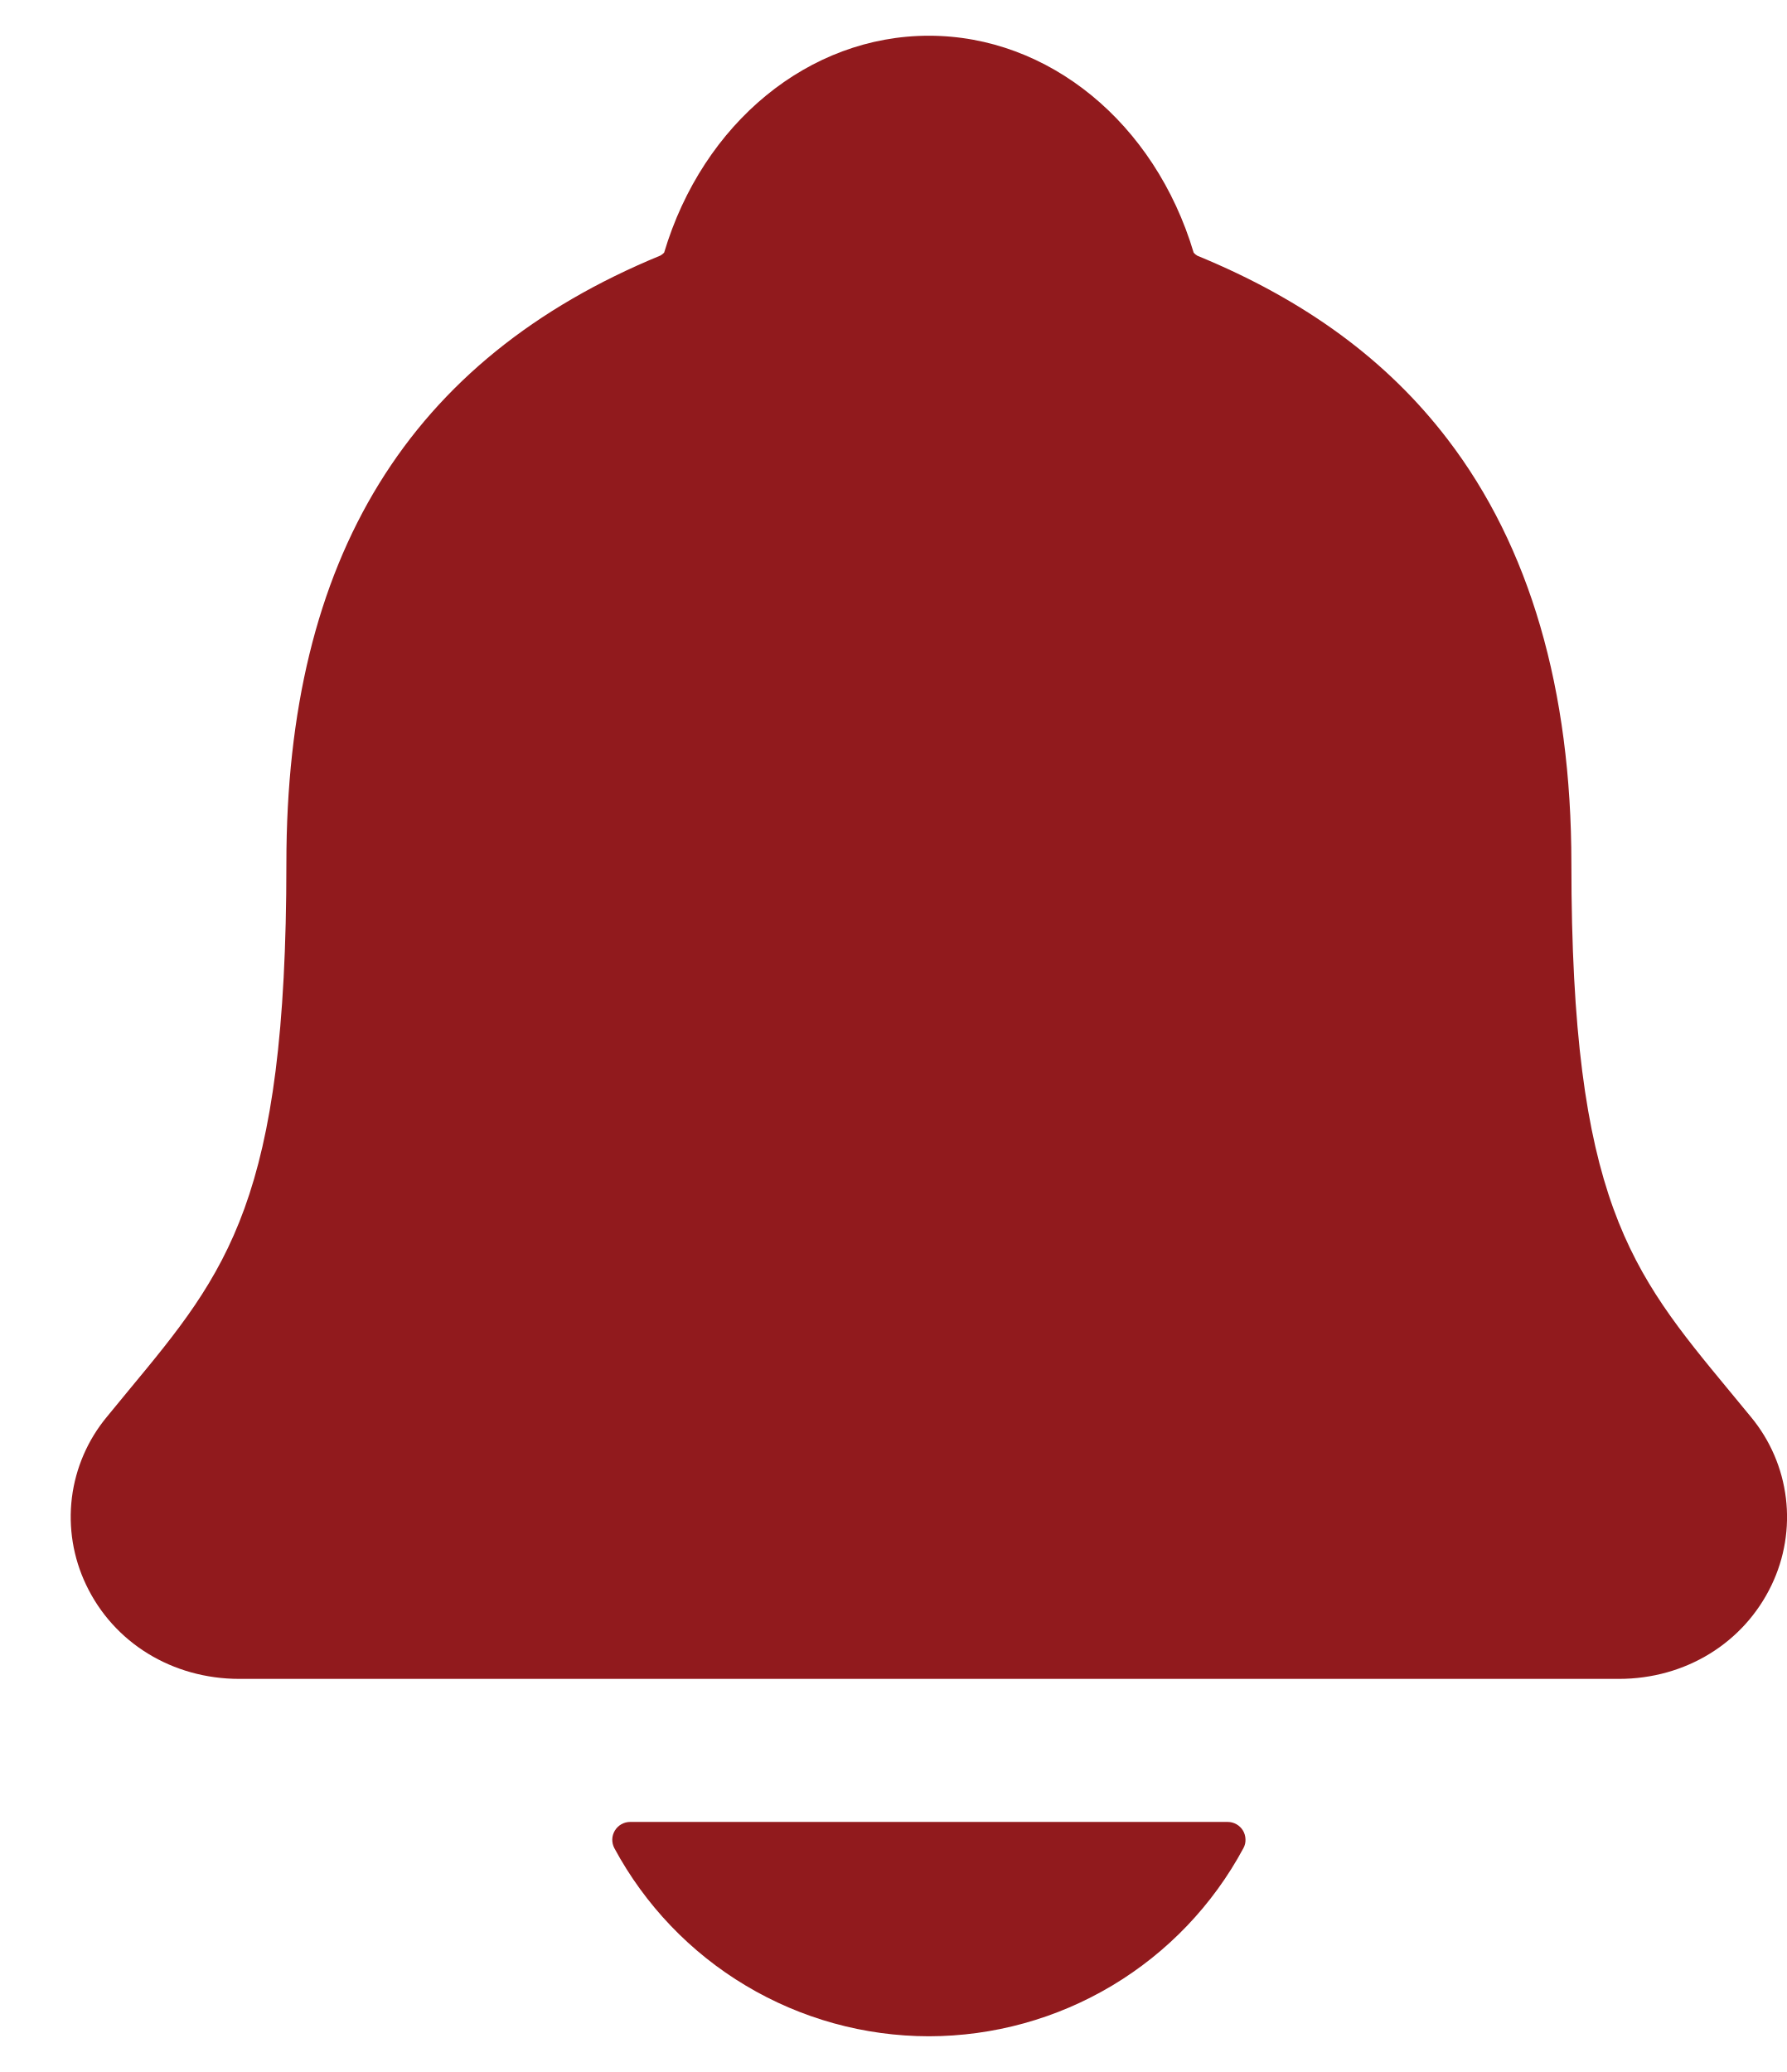
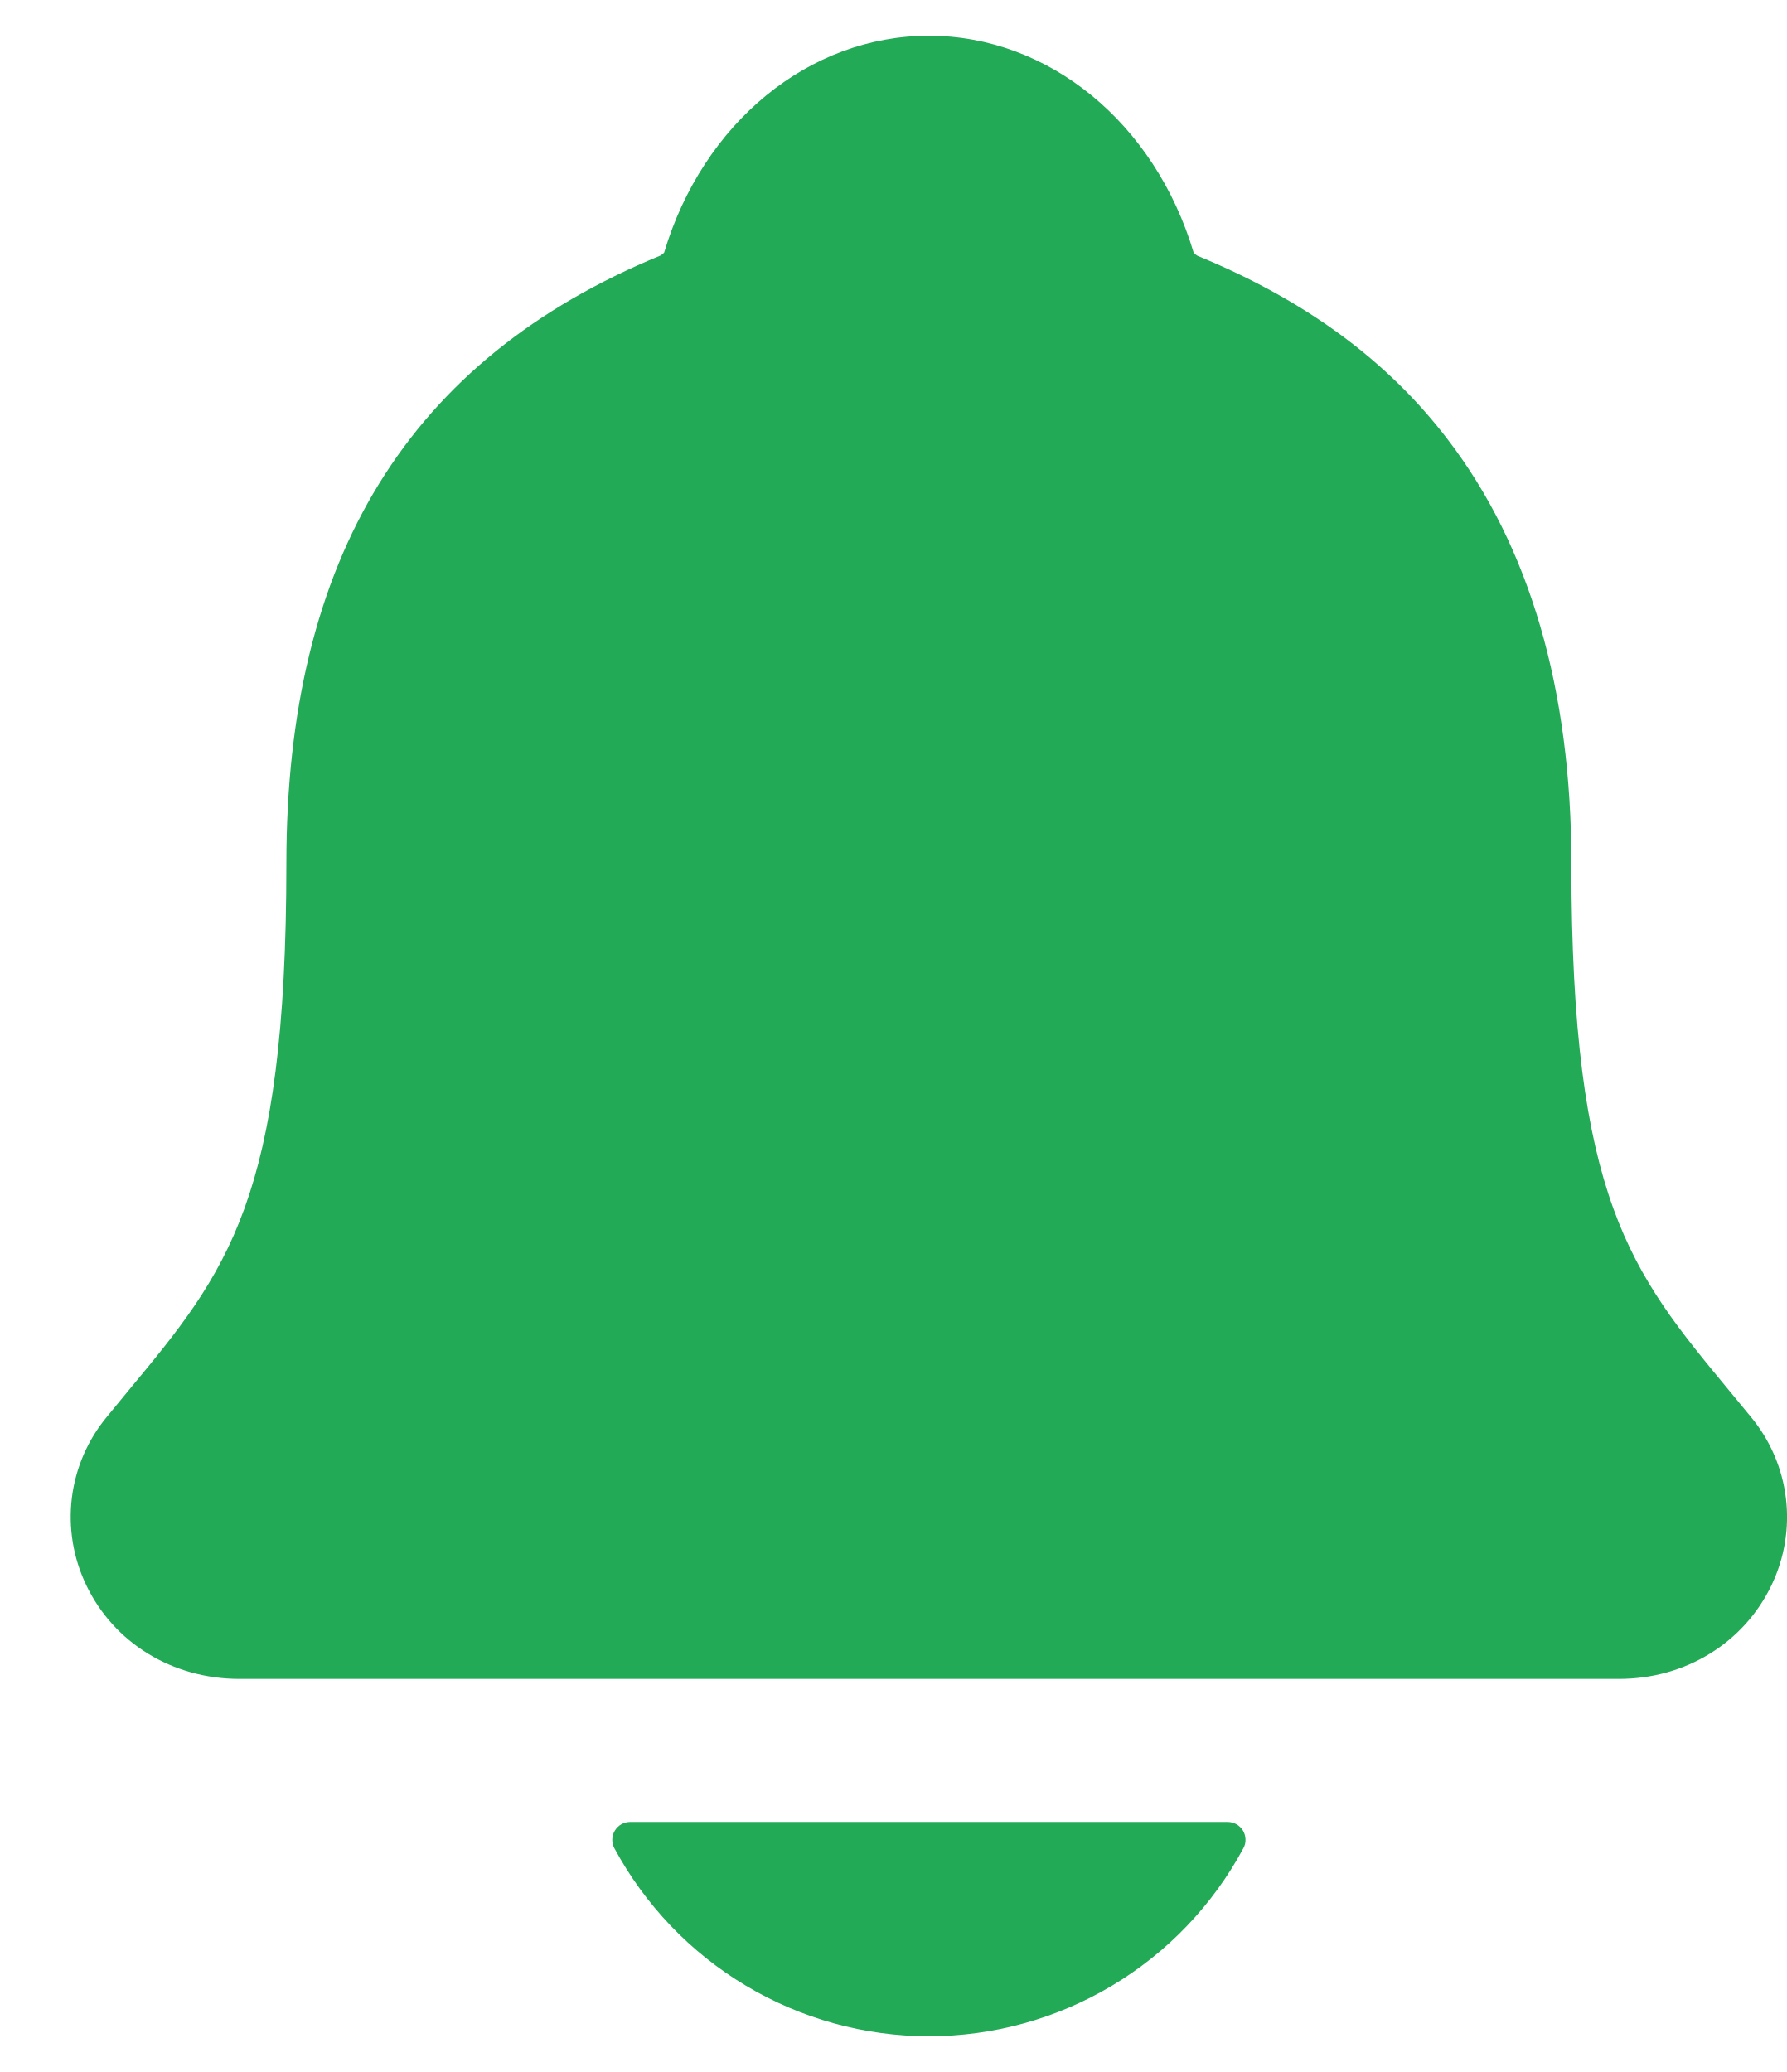
- <svg xmlns="http://www.w3.org/2000/svg" width="25" height="29" viewBox="0 0 25 29" fill="none">
-   <path d="M24.505 19.832C24.401 19.707 24.299 19.582 24.199 19.461C22.824 17.798 21.992 16.794 21.992 12.086C21.992 9.649 21.409 7.649 20.26 6.149C19.413 5.041 18.267 4.2 16.757 3.579C16.738 3.568 16.72 3.554 16.706 3.537C16.163 1.718 14.676 0.5 13 0.5C11.324 0.5 9.838 1.718 9.295 3.535C9.281 3.551 9.263 3.565 9.244 3.576C5.721 5.026 4.008 7.809 4.008 12.084C4.008 16.794 3.178 17.798 1.801 19.459C1.701 19.58 1.599 19.703 1.496 19.83C1.228 20.153 1.058 20.546 1.006 20.963C0.955 21.38 1.024 21.802 1.205 22.181C1.591 22.994 2.413 23.498 3.351 23.498H22.656C23.59 23.498 24.406 22.994 24.793 22.186C24.975 21.807 25.045 21.384 24.994 20.967C24.943 20.549 24.773 20.156 24.505 19.832ZM13 28.5C13.903 28.499 14.789 28.254 15.564 27.791C16.34 27.327 16.975 26.662 17.402 25.867C17.423 25.829 17.433 25.786 17.431 25.743C17.43 25.7 17.418 25.658 17.396 25.621C17.373 25.584 17.342 25.553 17.304 25.532C17.267 25.511 17.224 25.5 17.181 25.5H8.82C8.777 25.5 8.734 25.511 8.697 25.532C8.659 25.553 8.628 25.584 8.605 25.621C8.583 25.658 8.57 25.7 8.569 25.743C8.568 25.786 8.578 25.829 8.598 25.867C9.026 26.662 9.661 27.327 10.436 27.79C11.211 28.254 12.097 28.499 13 28.5Z" fill="#911A1D" />
+ <svg xmlns="http://www.w3.org/2000/svg" width="25" height="29" viewBox="0 0 25 29" fill="true">
+   <path d="M24.505 19.832C24.401 19.707 24.299 19.582 24.199 19.461C22.824 17.798 21.992 16.794 21.992 12.086C21.992 9.649 21.409 7.649 20.26 6.149C19.413 5.041 18.267 4.2 16.757 3.579C16.738 3.568 16.72 3.554 16.706 3.537C16.163 1.718 14.676 0.5 13 0.5C11.324 0.5 9.838 1.718 9.295 3.535C9.281 3.551 9.263 3.565 9.244 3.576C5.721 5.026 4.008 7.809 4.008 12.084C4.008 16.794 3.178 17.798 1.801 19.459C1.701 19.58 1.599 19.703 1.496 19.83C1.228 20.153 1.058 20.546 1.006 20.963C0.955 21.38 1.024 21.802 1.205 22.181C1.591 22.994 2.413 23.498 3.351 23.498H22.656C23.59 23.498 24.406 22.994 24.793 22.186C24.975 21.807 25.045 21.384 24.994 20.967C24.943 20.549 24.773 20.156 24.505 19.832ZM13 28.5C13.903 28.499 14.789 28.254 15.564 27.791C16.34 27.327 16.975 26.662 17.402 25.867C17.423 25.829 17.433 25.786 17.431 25.743C17.43 25.7 17.418 25.658 17.396 25.621C17.373 25.584 17.342 25.553 17.304 25.532C17.267 25.511 17.224 25.5 17.181 25.5H8.82C8.777 25.5 8.734 25.511 8.697 25.532C8.659 25.553 8.628 25.584 8.605 25.621C8.583 25.658 8.57 25.7 8.569 25.743C8.568 25.786 8.578 25.829 8.598 25.867C9.026 26.662 9.661 27.327 10.436 27.79C11.211 28.254 12.097 28.499 13 28.5Z" fill="#22AA56" />
</svg>
